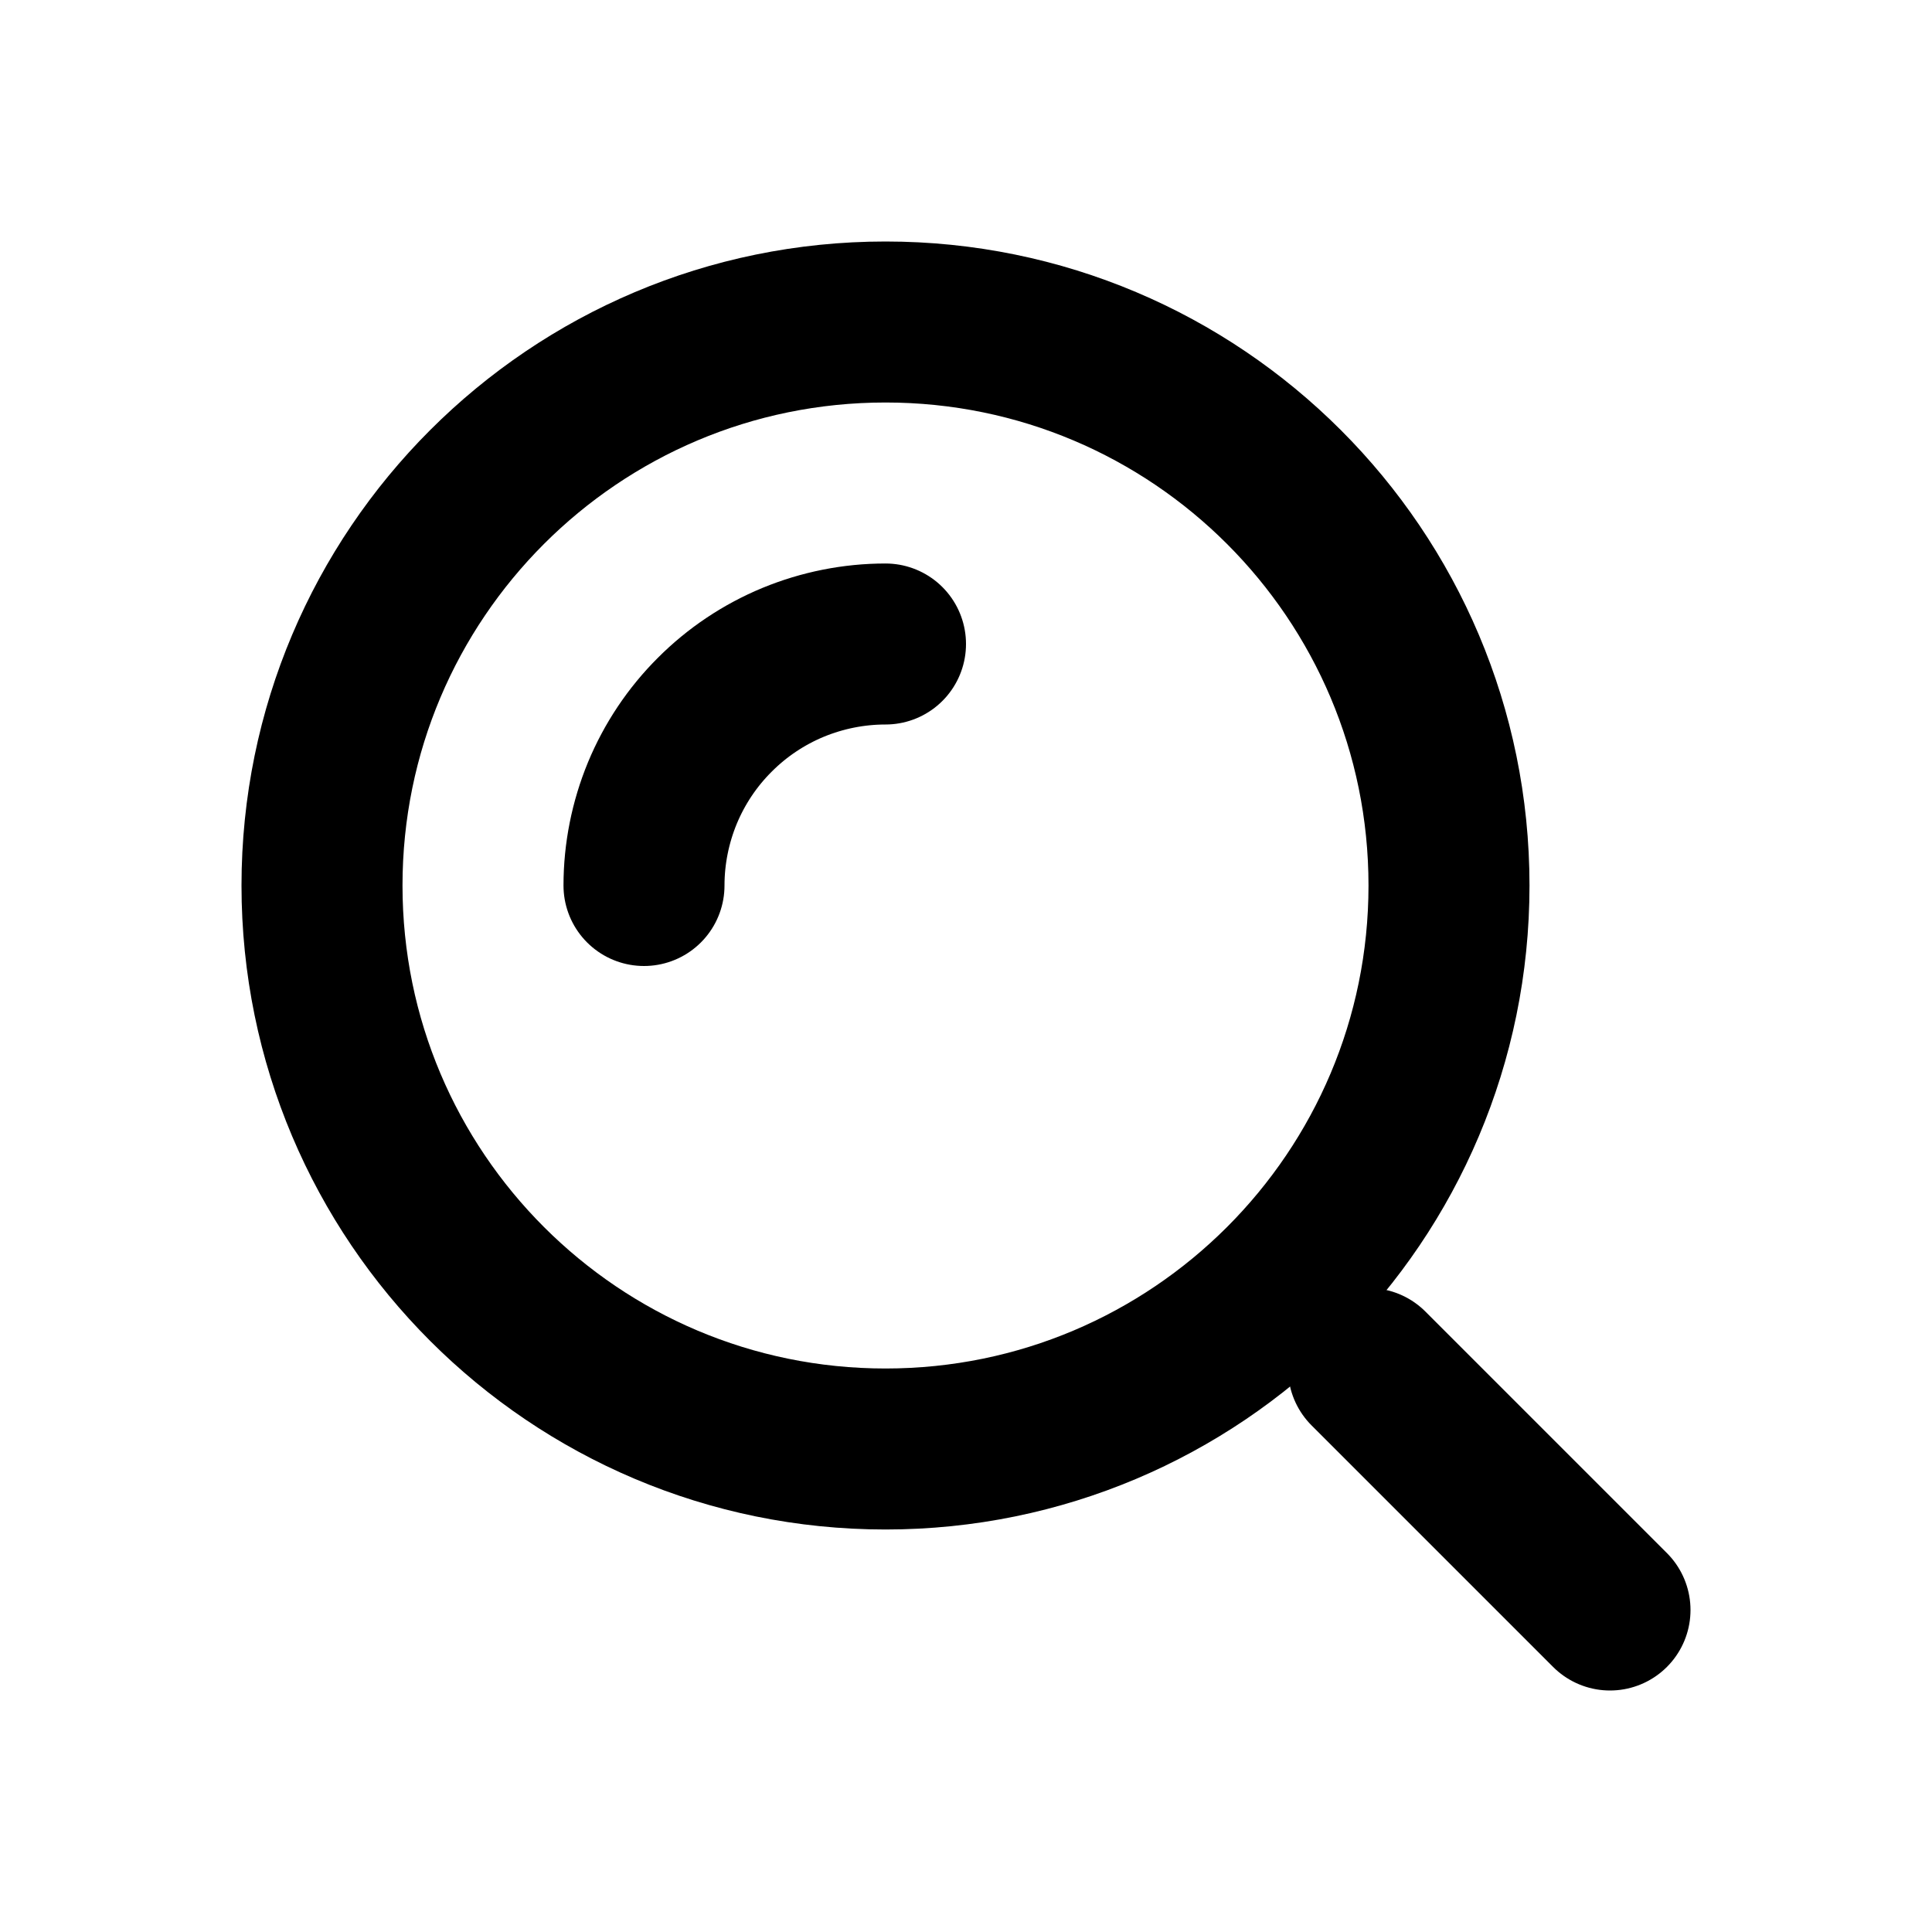
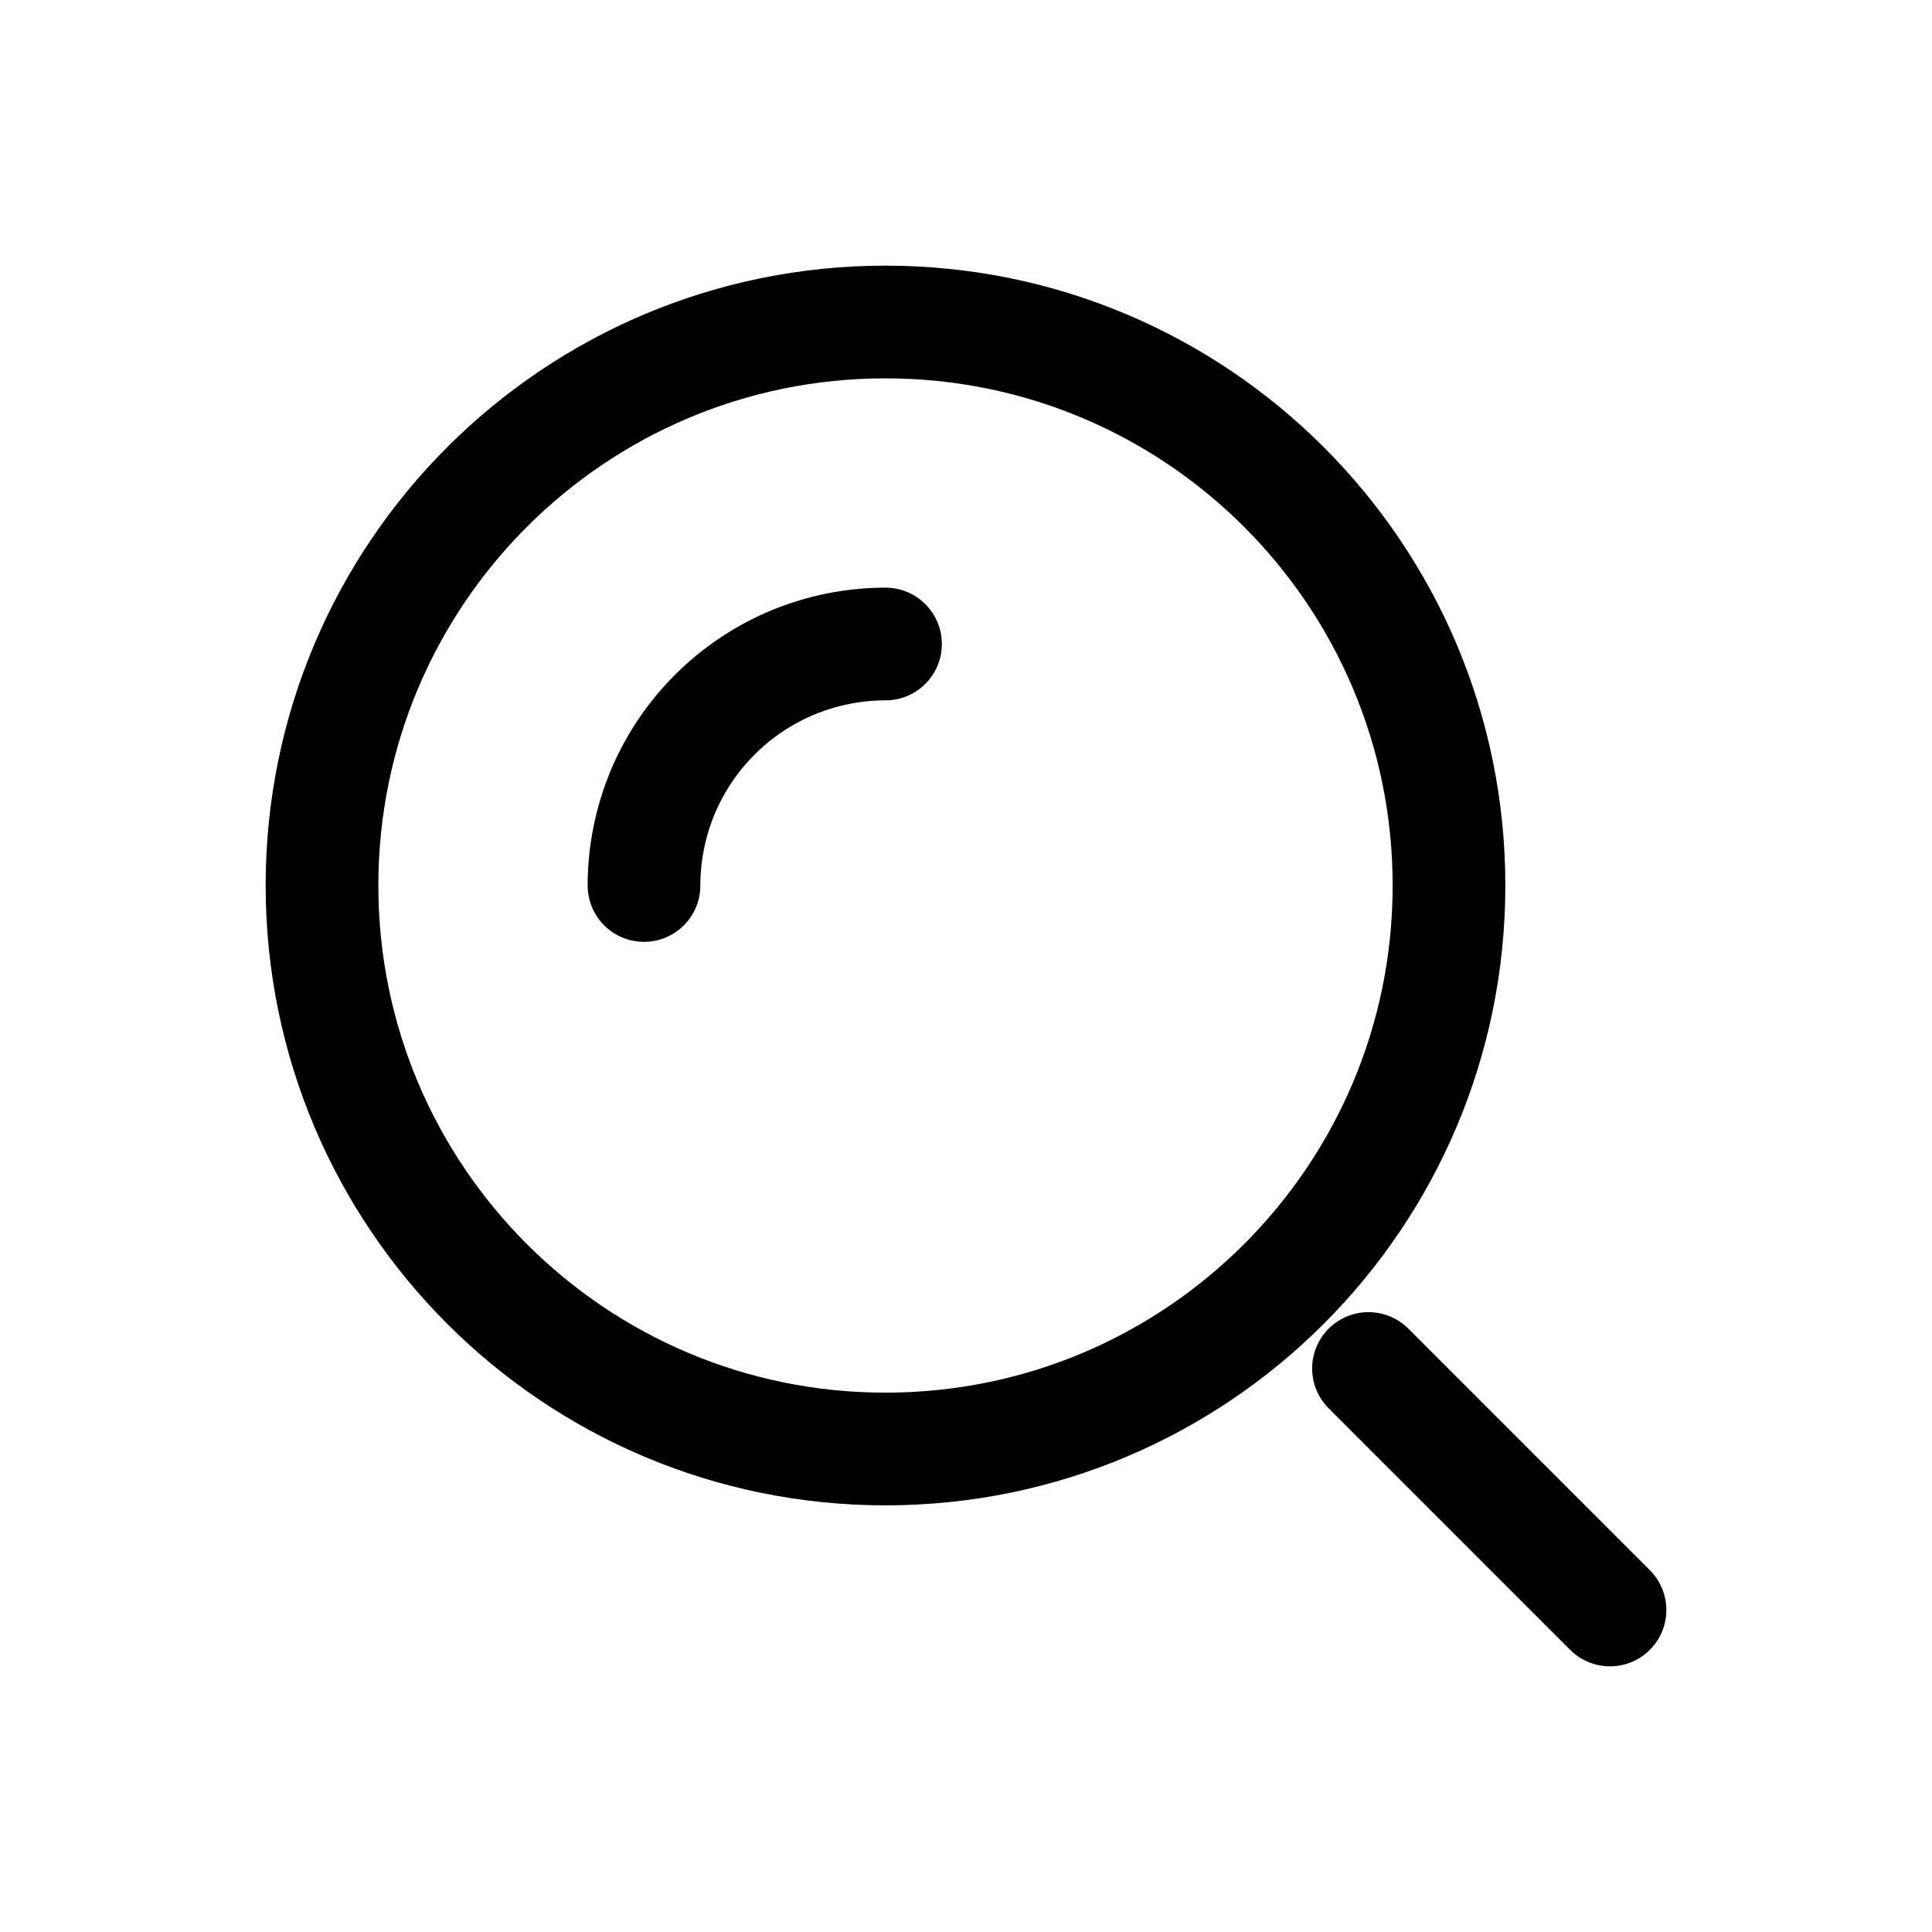
<svg xmlns="http://www.w3.org/2000/svg" width="24" height="24" viewBox="0 0 24 24" fill="none">
-   <circle cx="11" cy="11" r="7" stroke="currentColor" stroke-width="2" />
-   <path d="M11 8C10.606 8 10.216 8.078 9.852 8.228C9.488 8.379 9.157 8.6 8.879 8.879C8.6 9.157 8.379 9.488 8.228 9.852C8.078 10.216 8 10.606 8 11" stroke="currentColor" stroke-width="2" stroke-linecap="round" />
-   <path d="M20 20L17 17" stroke="currentColor" stroke-width="2" stroke-linecap="round" />
+   <circle cx="11" cy="11" r="7" stroke="currentColor" stroke-width="1.4" />
+   <path d="M11 8C10.606 8 10.216 8.078 9.852 8.228C9.488 8.379 9.157 8.6 8.879 8.879C8.6 9.157 8.379 9.488 8.228 9.852C8.078 10.216 8 10.606 8 11" stroke="currentColor" stroke-width="1.4" stroke-linecap="round" />
+   <path d="M20 20L17 17" stroke="currentColor" stroke-width="1.4" stroke-linecap="round" />
</svg>
